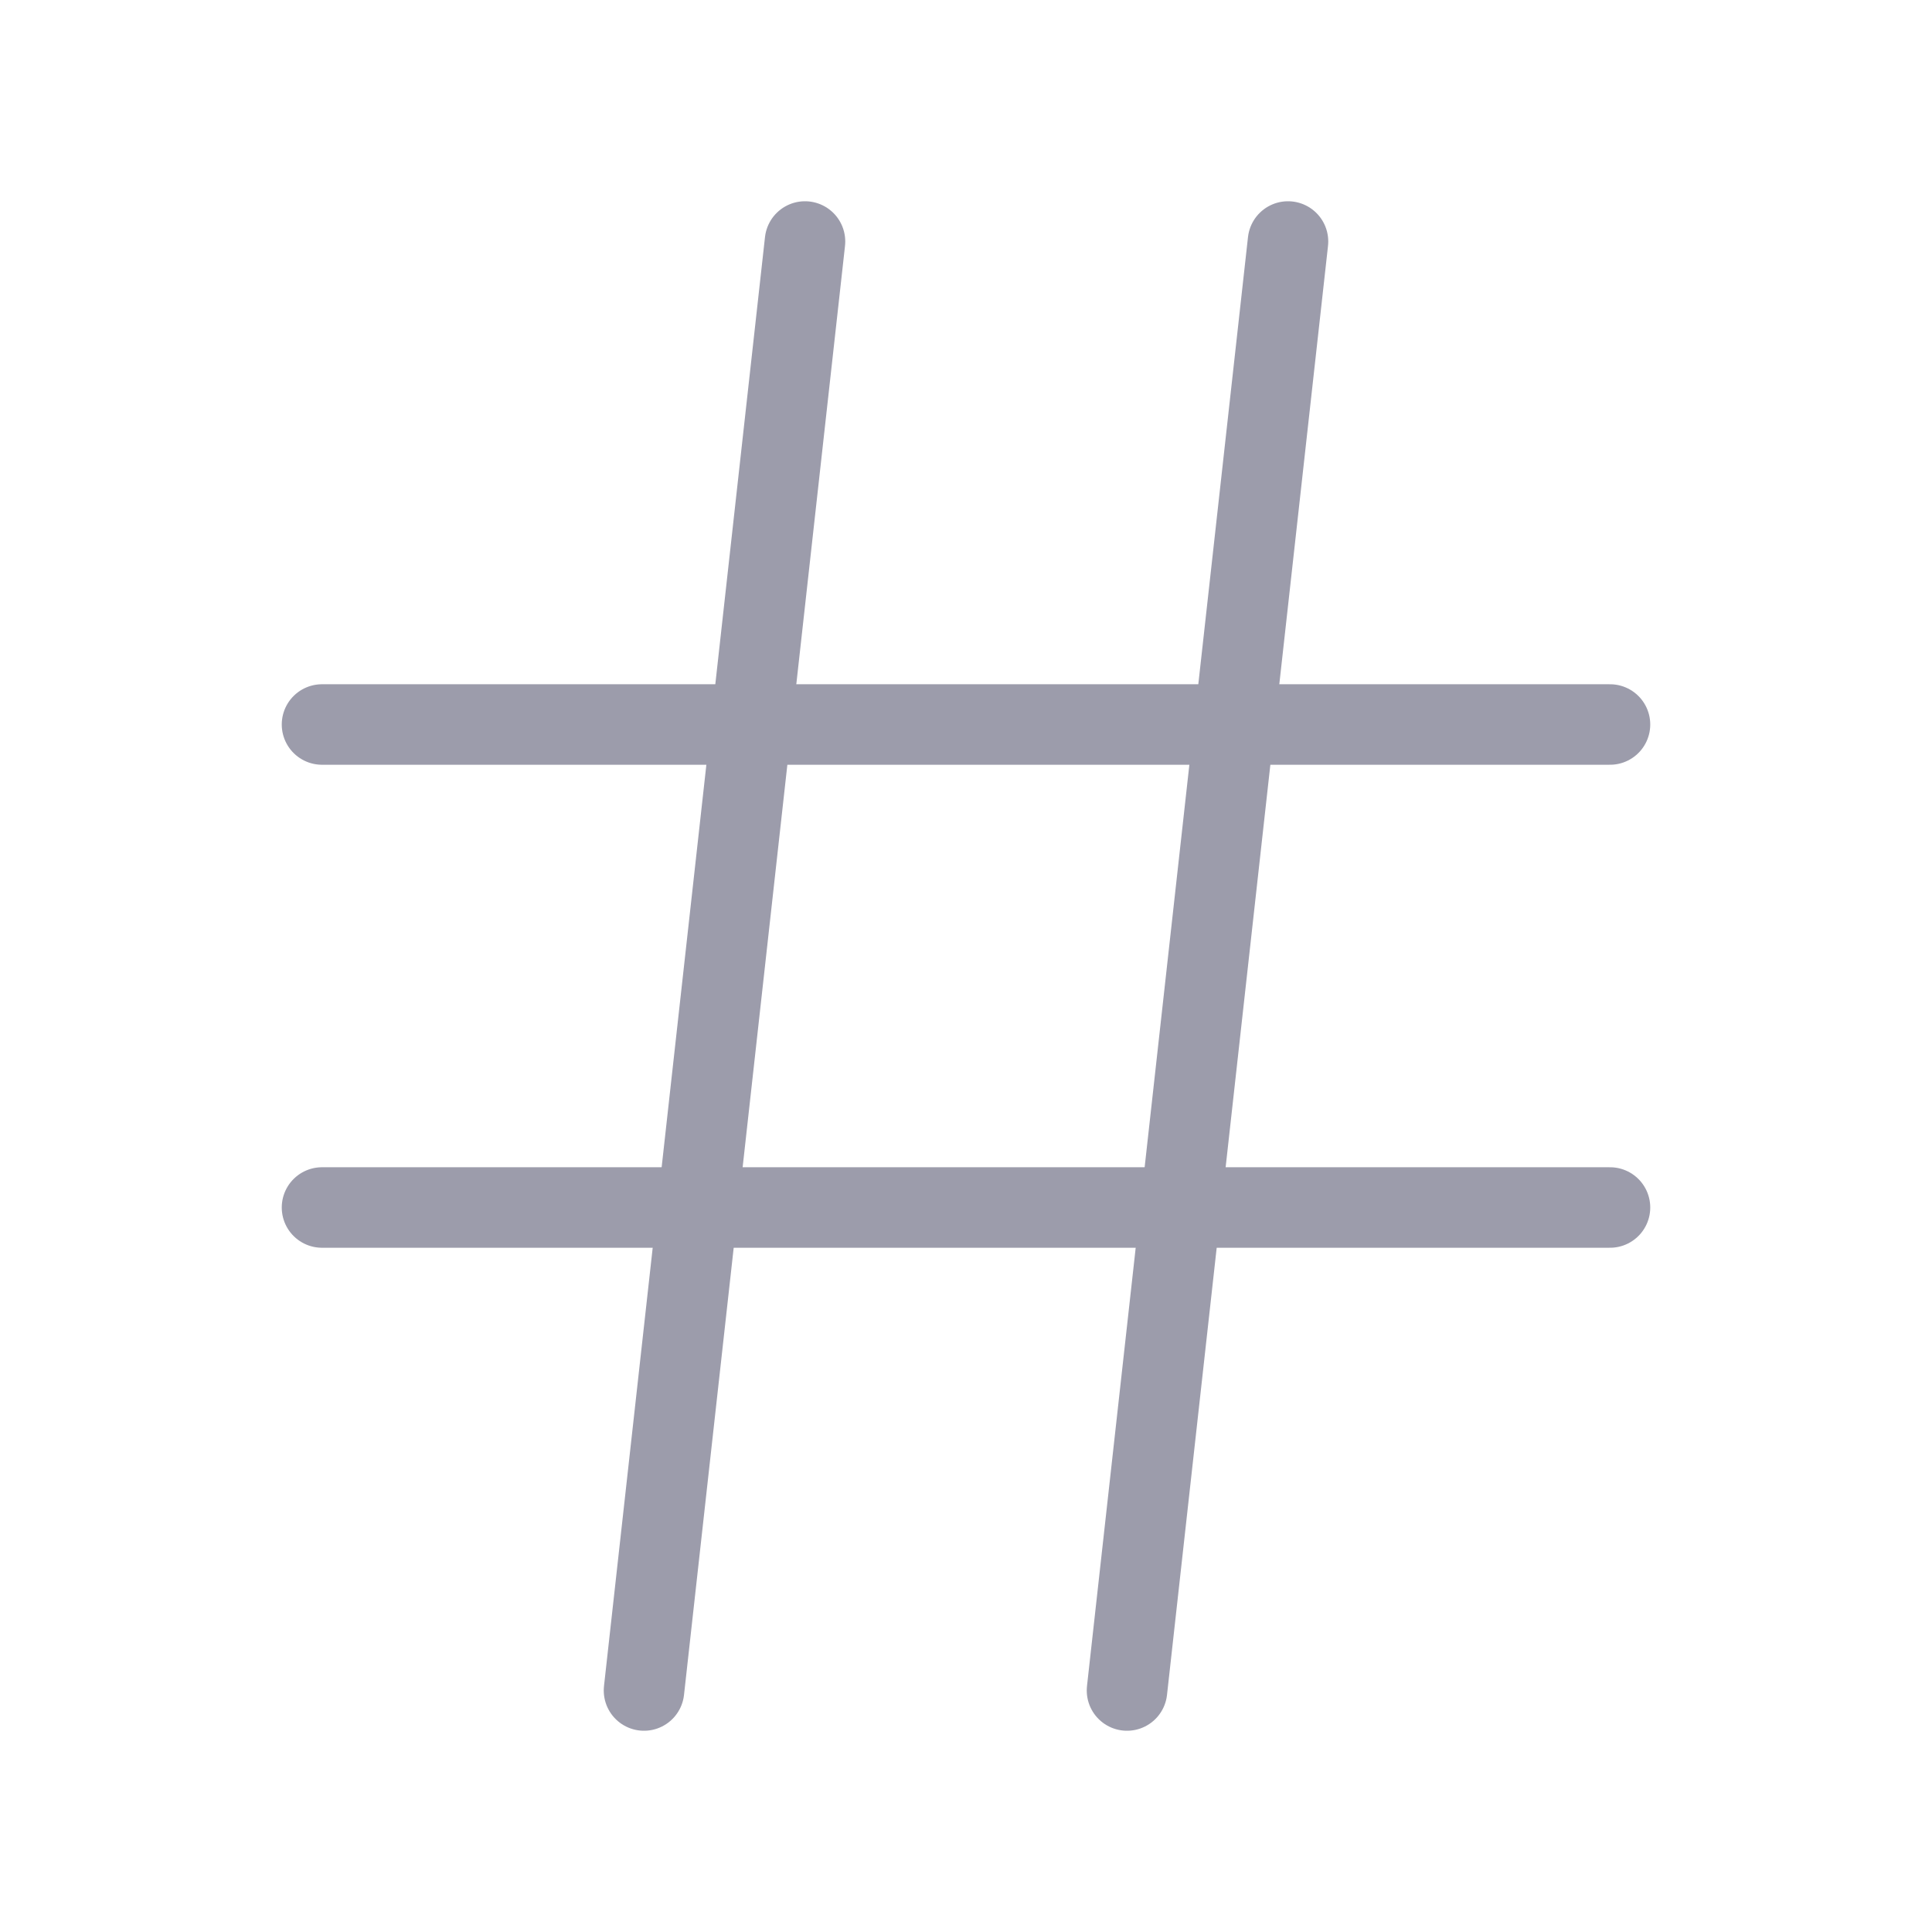
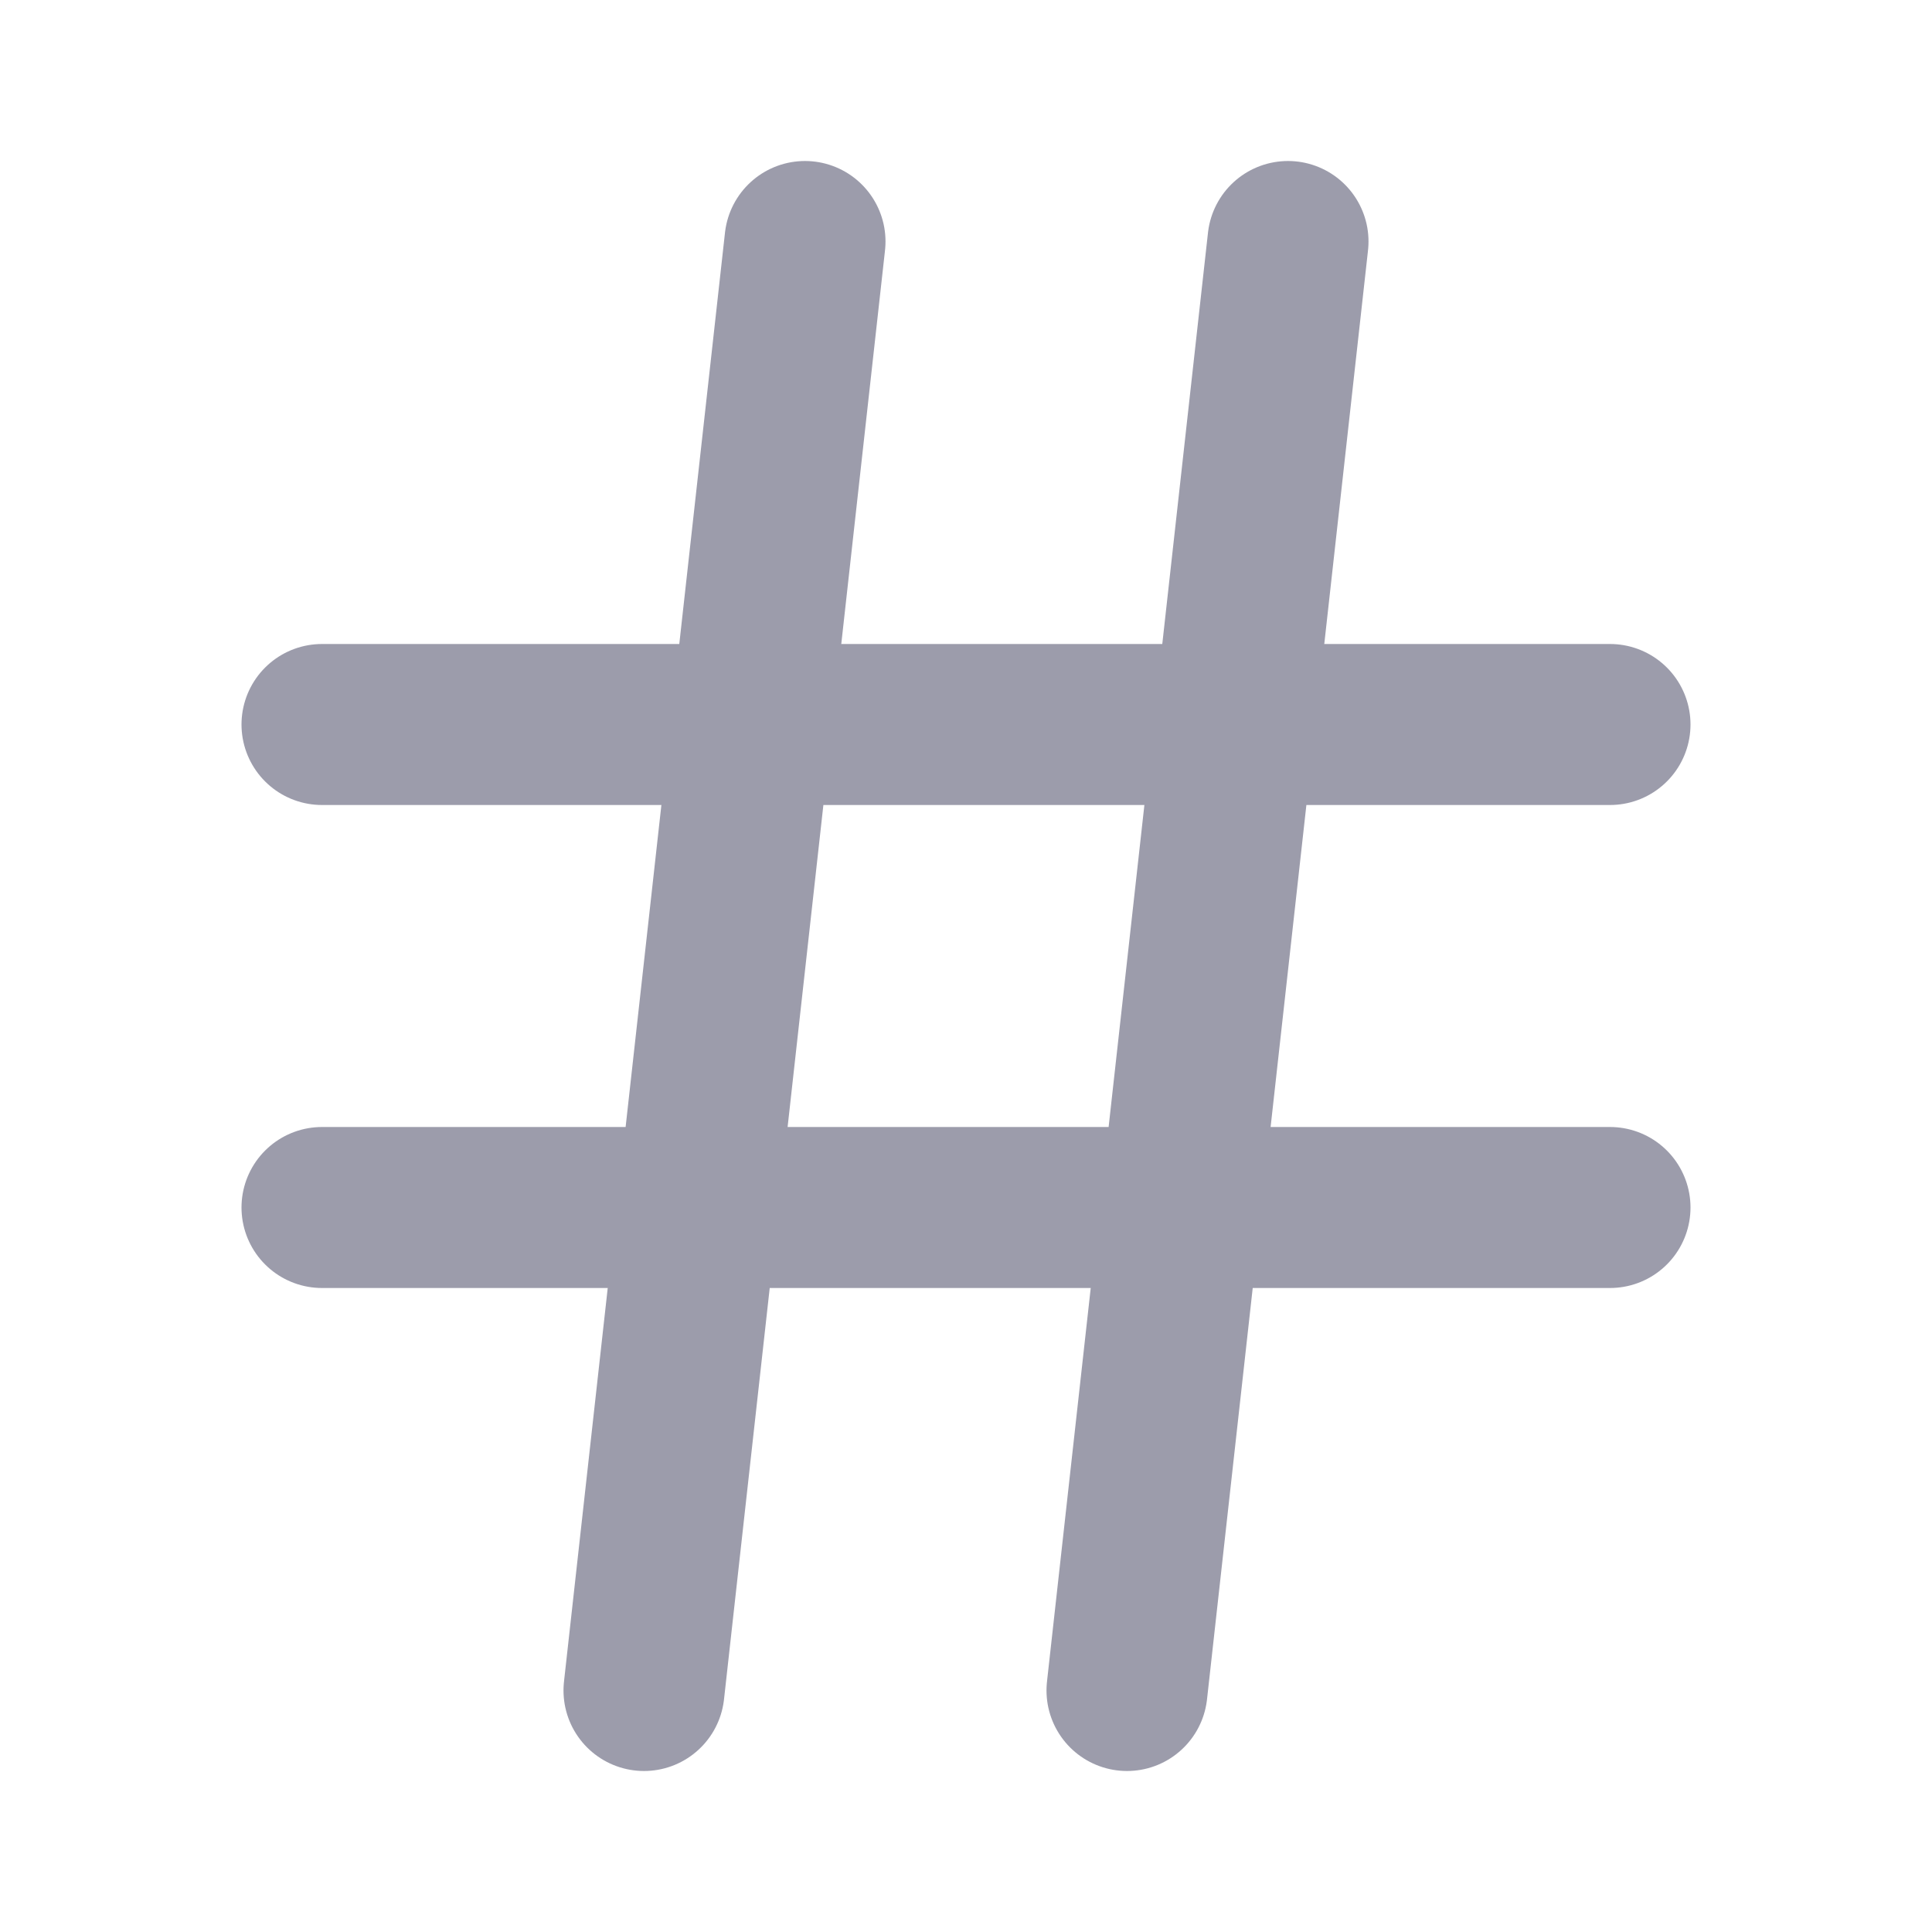
- <svg xmlns="http://www.w3.org/2000/svg" width="16" height="16" viewBox="0 0 24 24" fill="none" stroke="#9c9cab" stroke-width="1" stroke-linecap="round" stroke-linejoin="round" class="feather feather-hash">
+ <svg xmlns="http://www.w3.org/2000/svg" width="16" height="16" viewBox="0 0 24 24" fill="none" stroke="#9c9cab" stroke-width="2" stroke-linecap="round" stroke-linejoin="round" class="feather feather-hash">
  <line x1="4" y1="9" x2="20" y2="9" />
  <line x1="4" y1="15" x2="20" y2="15" />
  <line x1="10" y1="3" x2="8" y2="21" />
  <line x1="16" y1="3" x2="14" y2="21" />
</svg>
